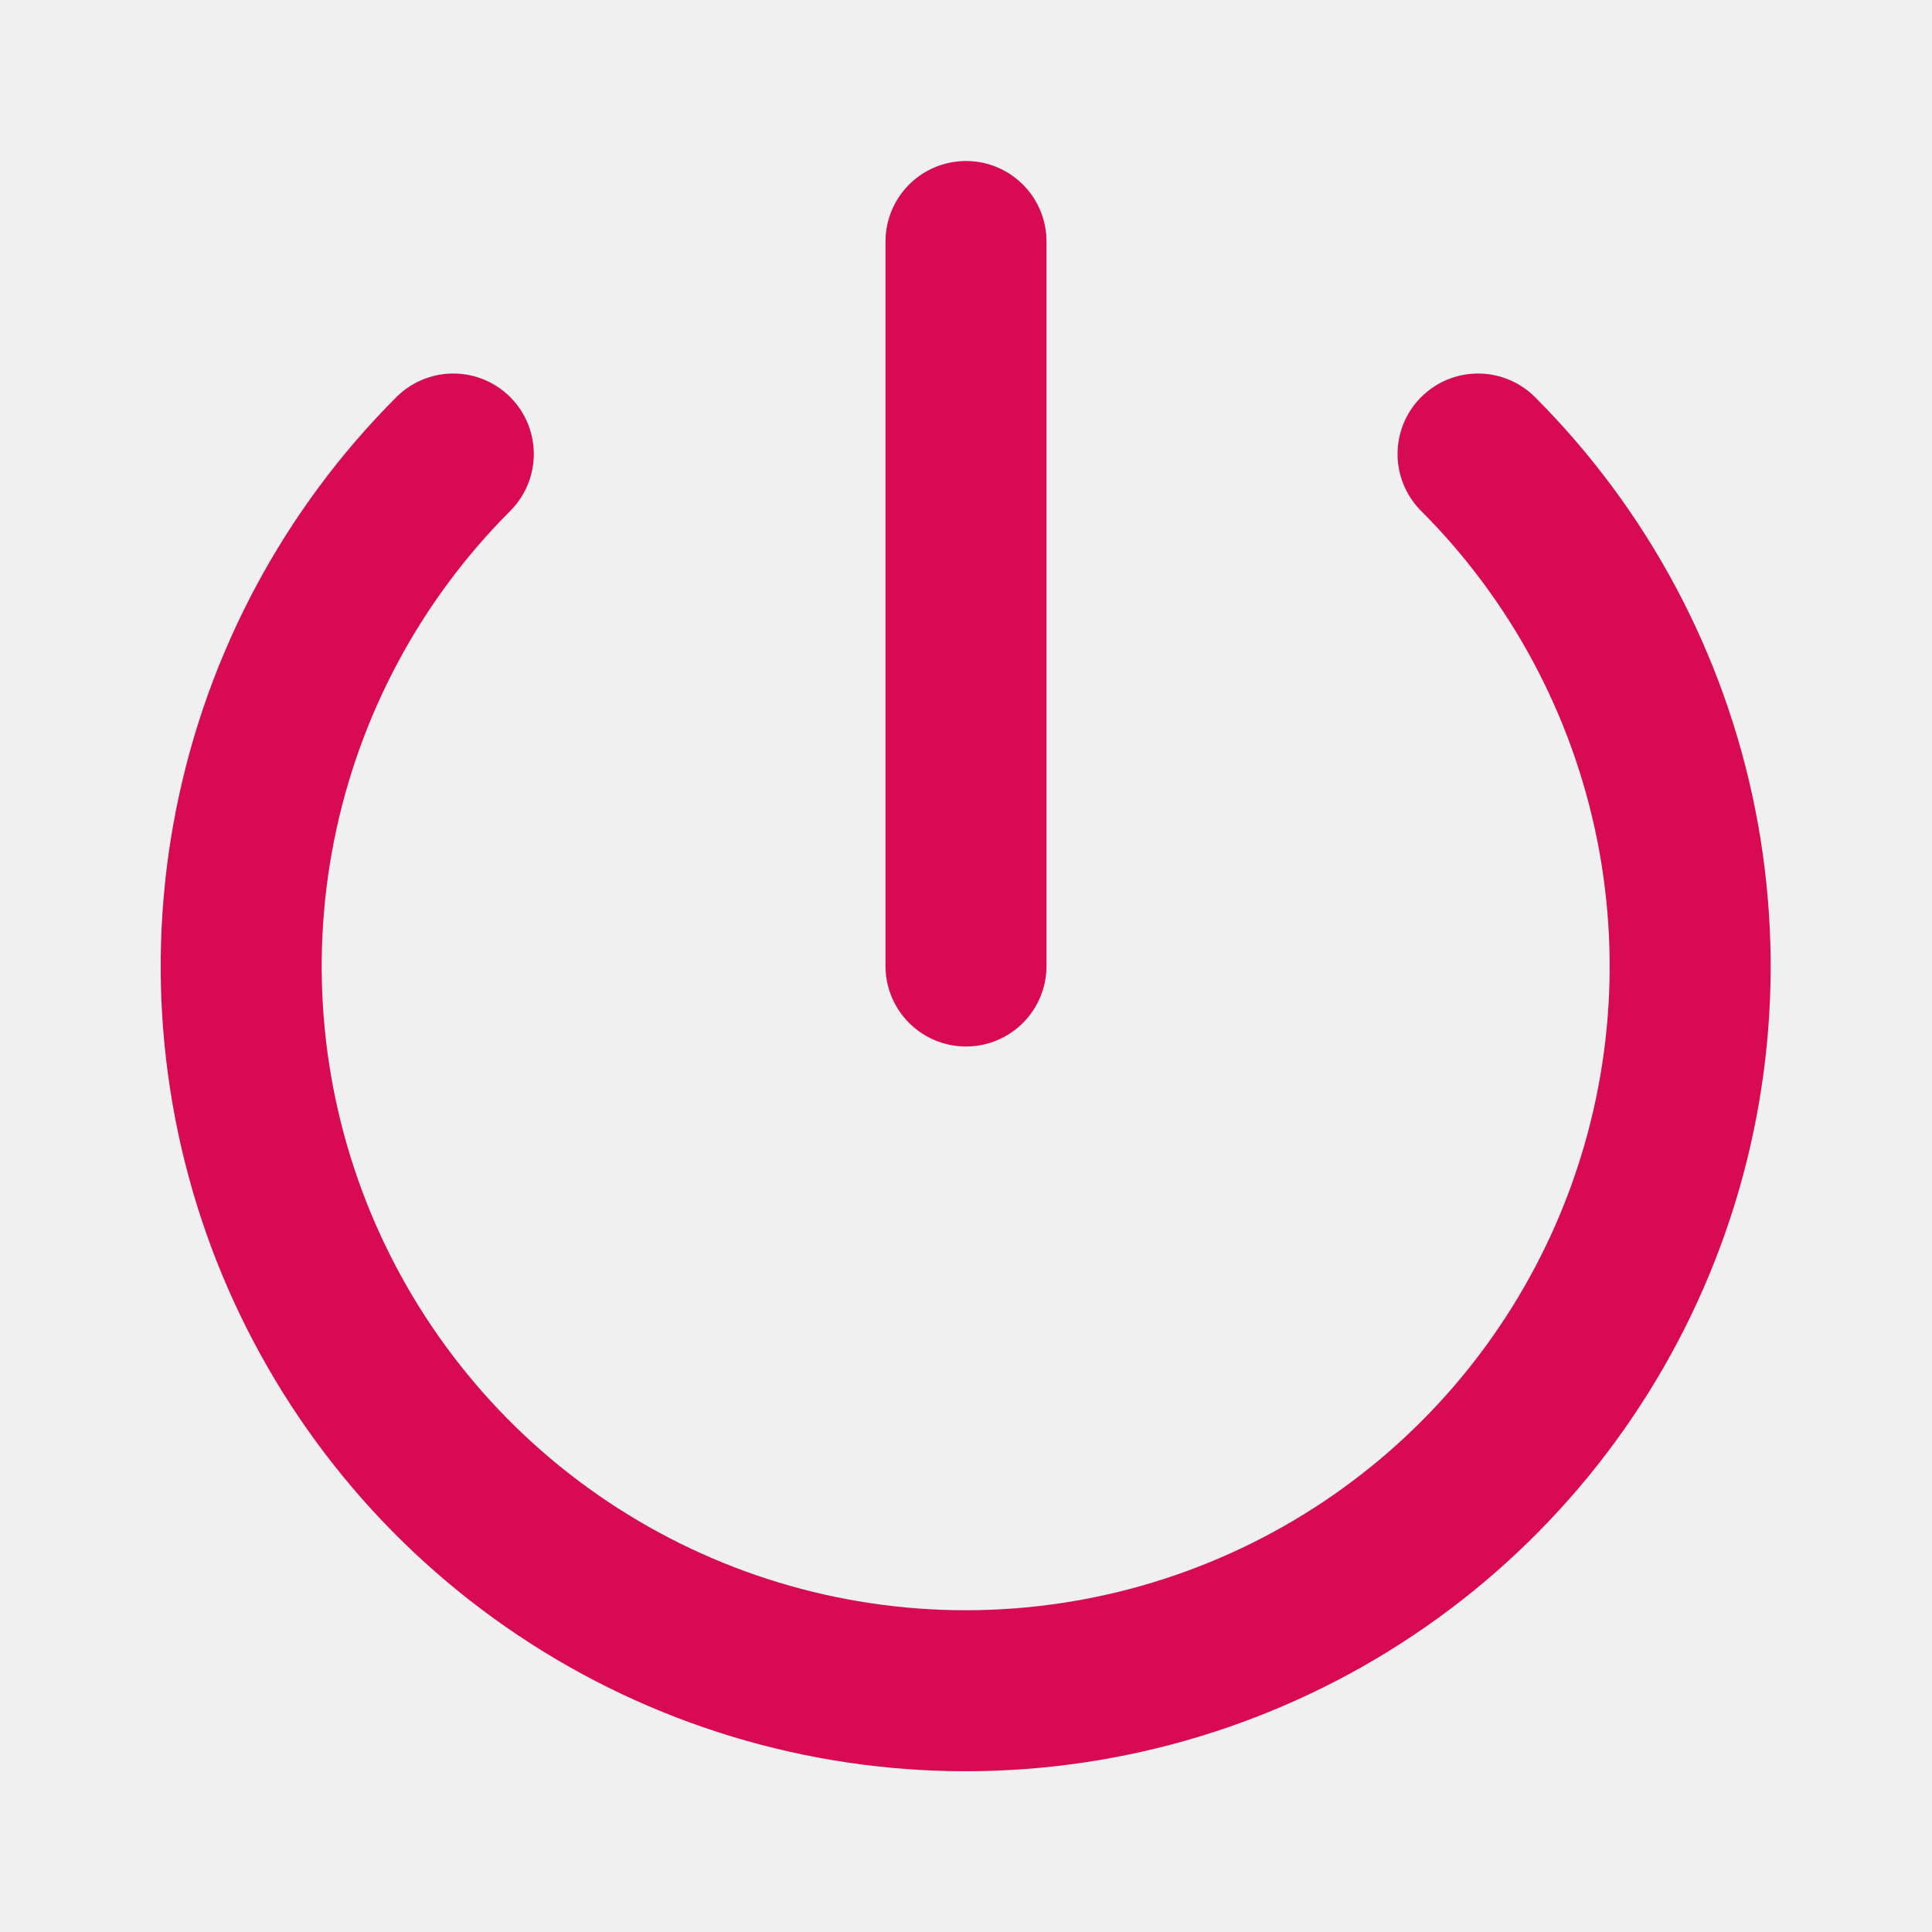
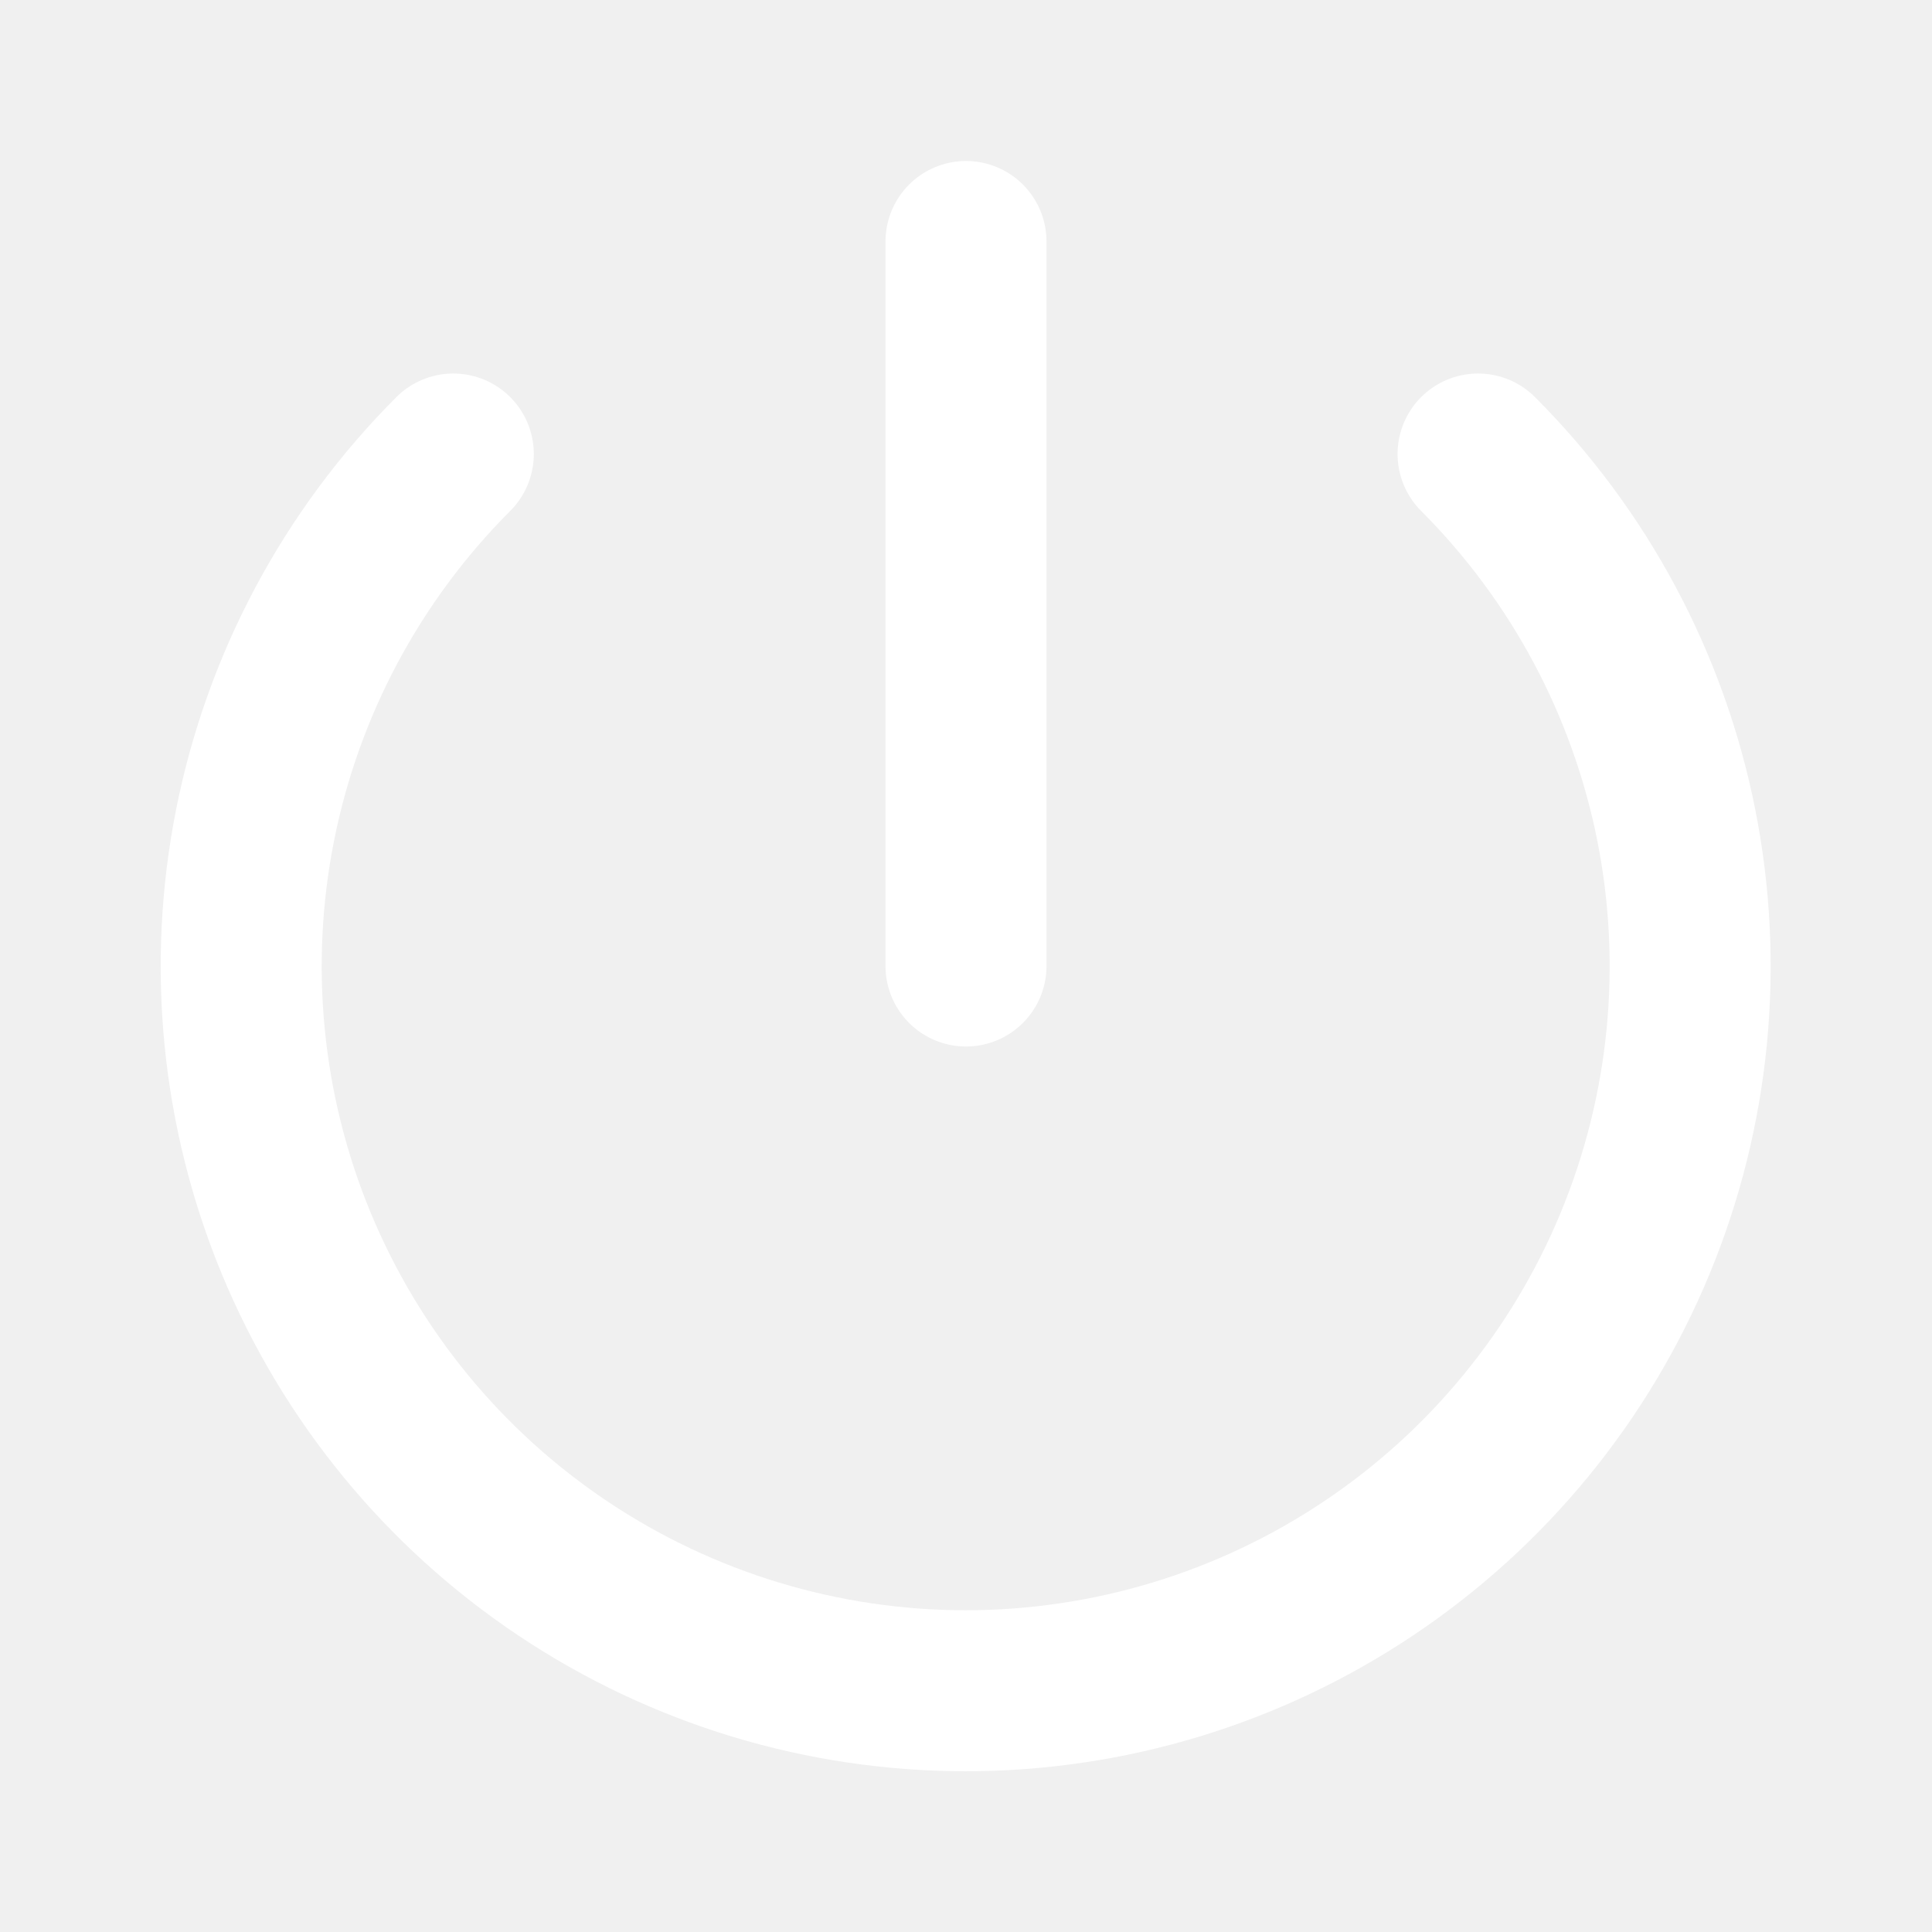
<svg xmlns="http://www.w3.org/2000/svg" width="800px" height="800px" viewBox="0 0 24 24" fill="none" version="1.1" id="svg1">
  <defs id="defs1" />
-   <path d="M12 3V12M18.361 5.64C19.619 6.899 20.476 8.502 20.823 10.248C21.17 11.994 20.992 13.803 20.311 15.448C19.63 17.092 18.476 18.498 16.996 19.486C15.516 20.475 13.776 21.003 11.996 21.003C10.216 21.003 8.476 20.475 6.996 19.486C5.516 18.498 4.363 17.092 3.681 15.448C3 13.803 2.822 11.994 3.169 10.248C3.516 8.502 4.373 6.899 5.631 5.64" stroke="#000000" stroke-width="2" stroke-linecap="round" stroke-linejoin="round" id="path1" style="stroke:#d70a53;stroke-opacity:1" />
+   <path d="M12 3V12M18.361 5.64C19.619 6.899 20.476 8.502 20.823 10.248C21.17 11.994 20.992 13.803 20.311 15.448C19.63 17.092 18.476 18.498 16.996 19.486C15.516 20.475 13.776 21.003 11.996 21.003C10.216 21.003 8.476 20.475 6.996 19.486C5.516 18.498 4.363 17.092 3.681 15.448C3 13.803 2.822 11.994 3.169 10.248C3.516 8.502 4.373 6.899 5.631 5.64" stroke="#000000" stroke-width="2" stroke-linecap="round" stroke-linejoin="round" id="path1" style="stroke:#ffffff;stroke-opacity:1" />
</svg>
